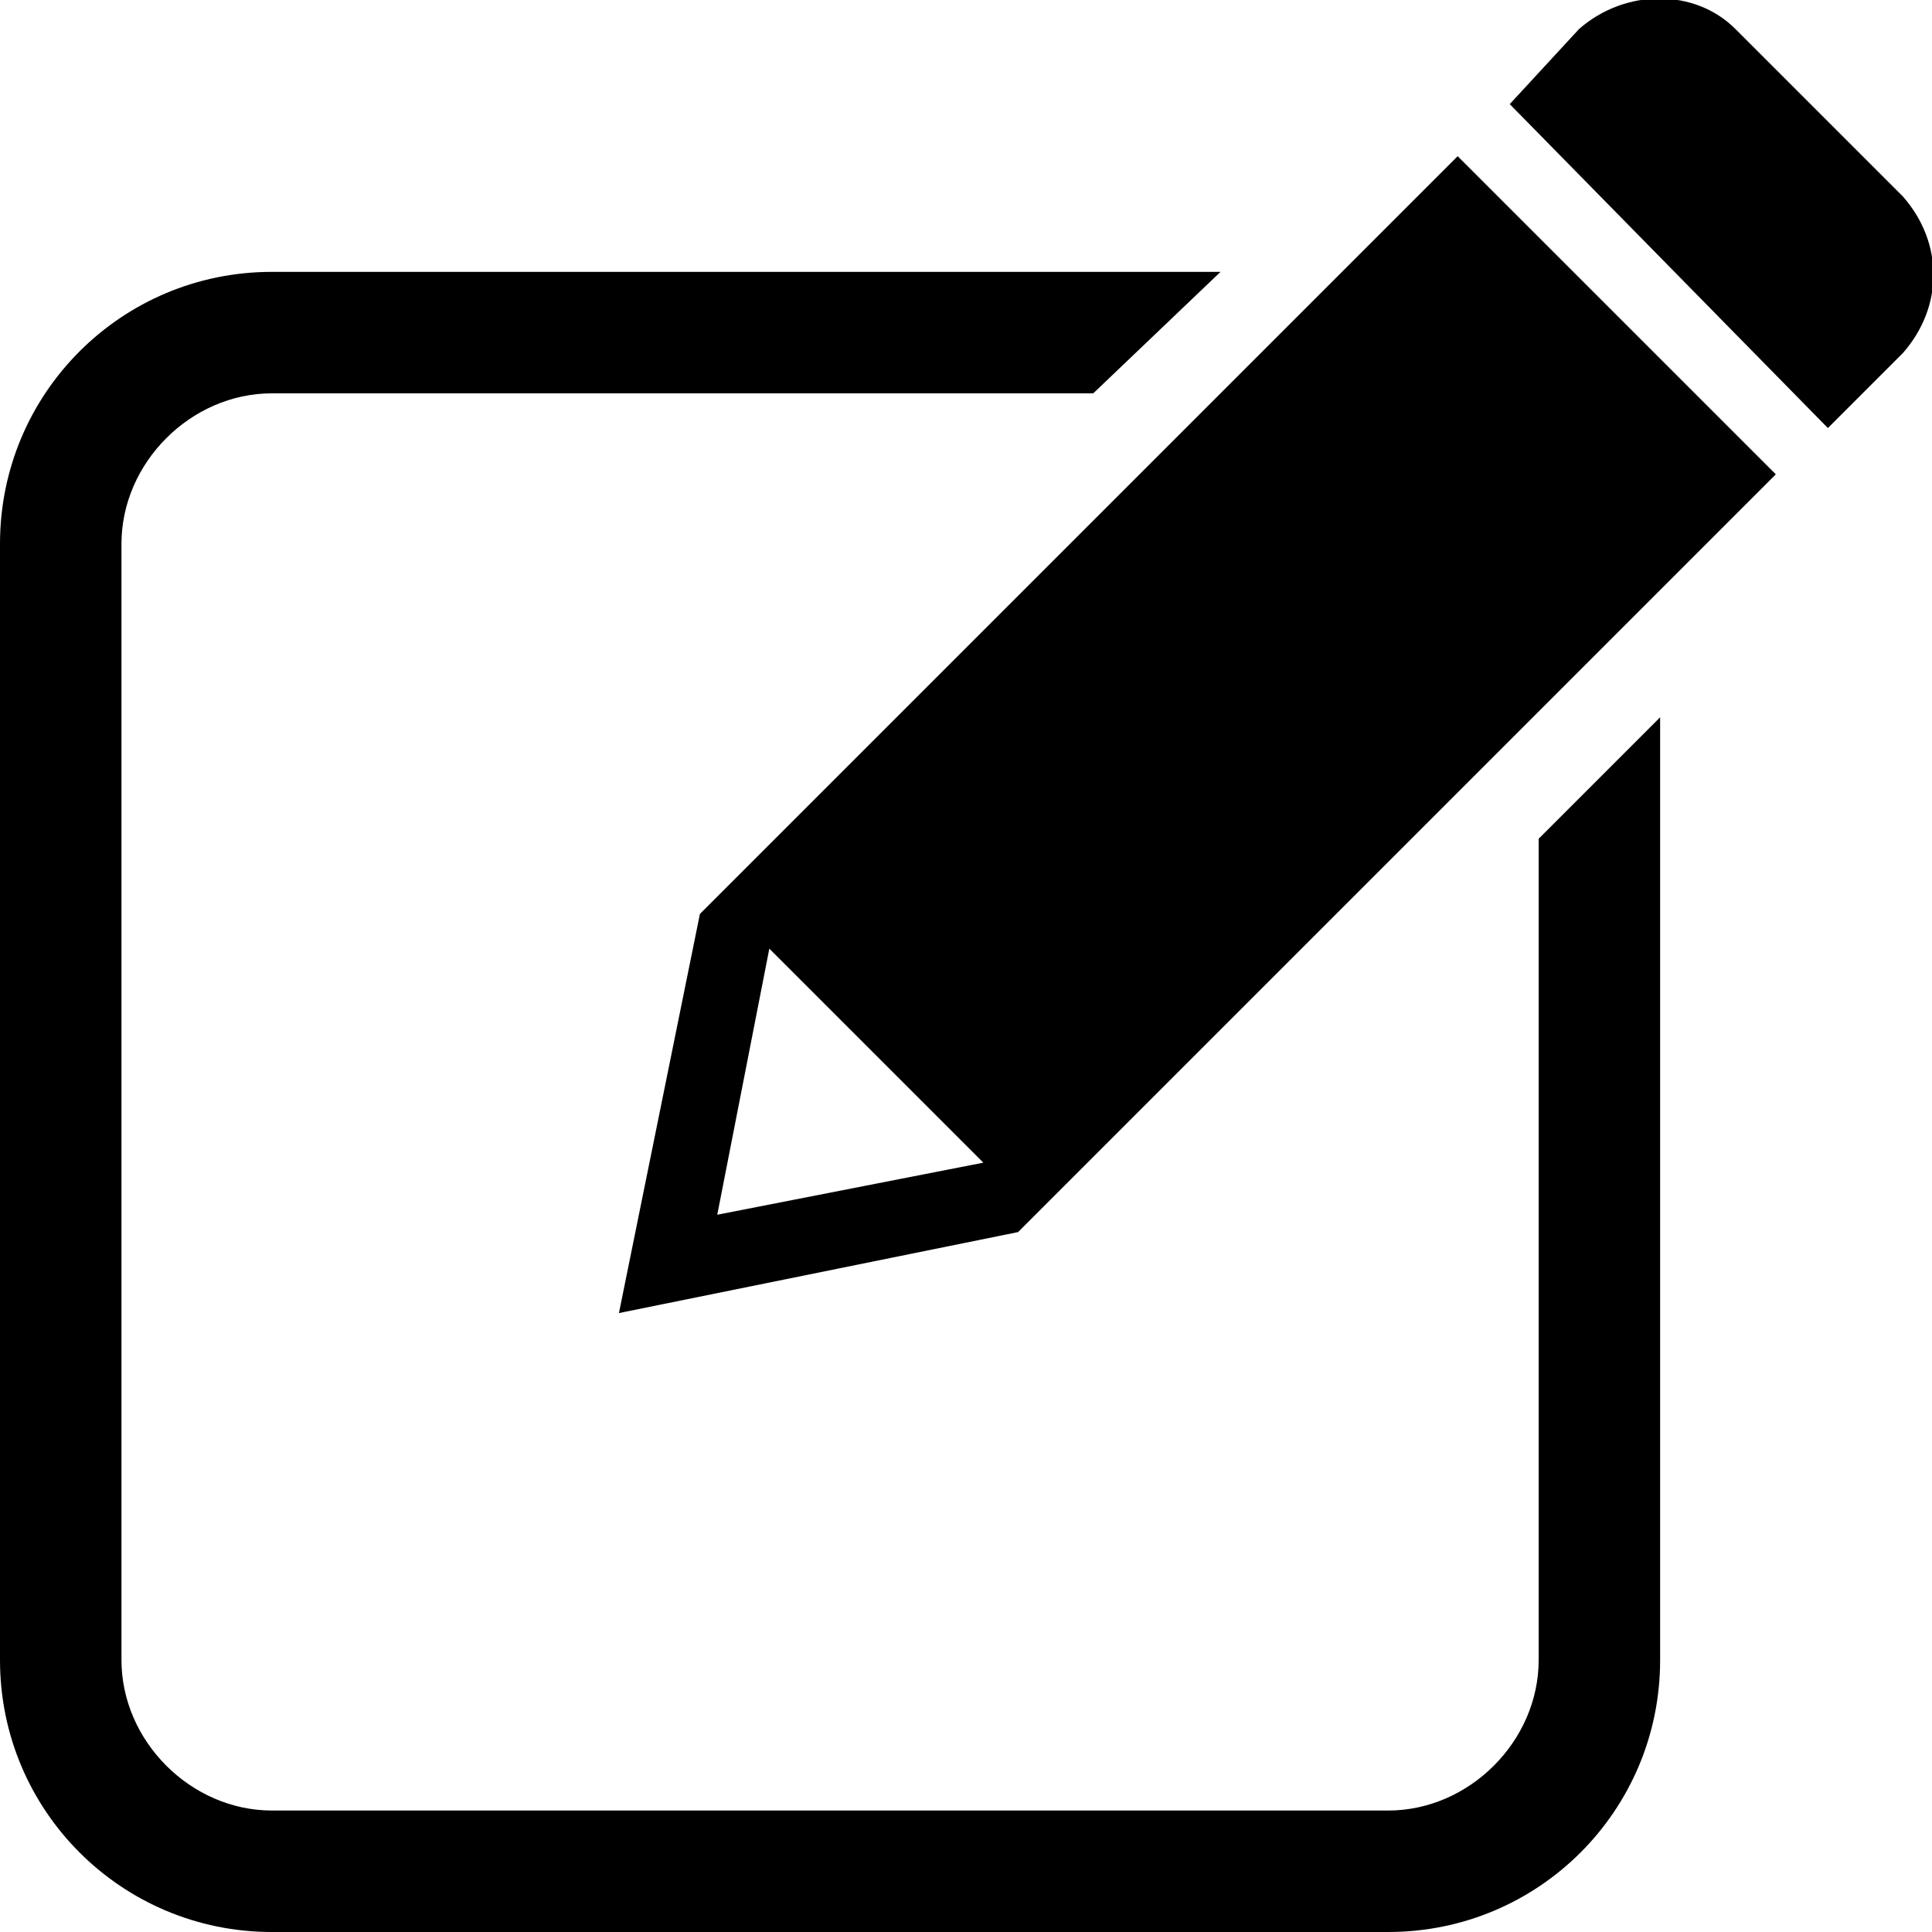
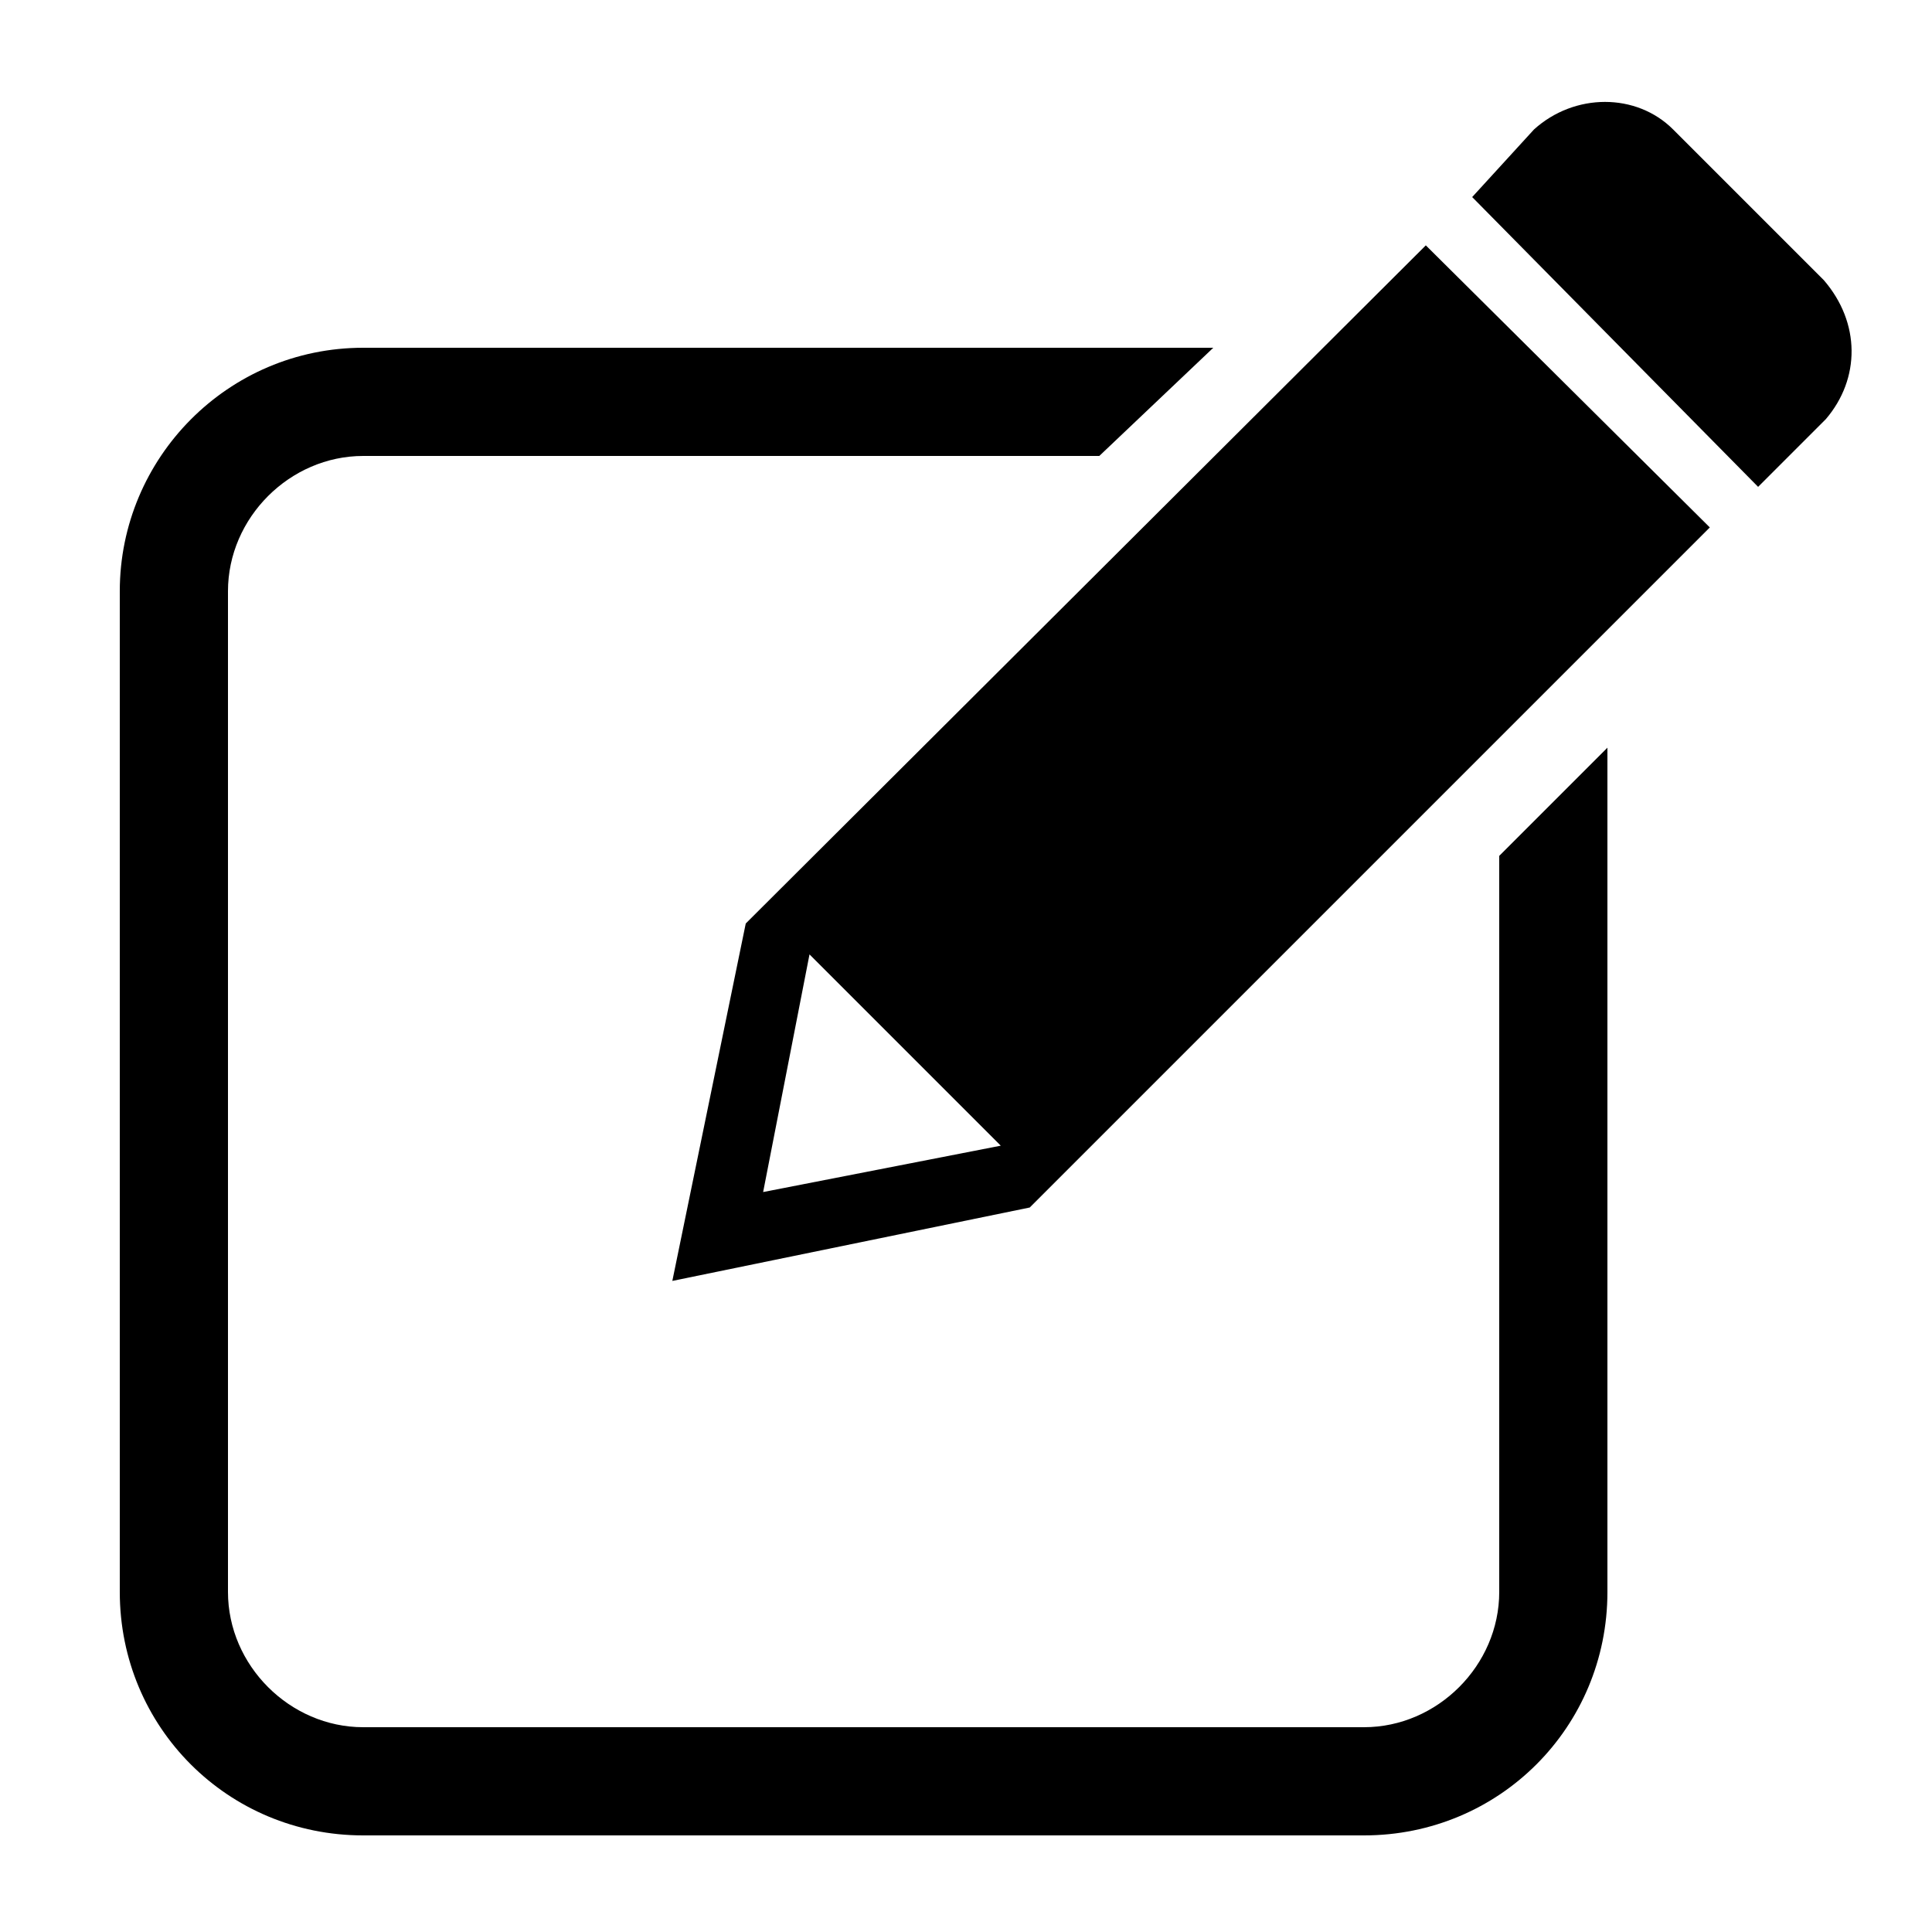
- <svg xmlns="http://www.w3.org/2000/svg" height="100px" width="100px" fill="#000000" xml:space="preserve" version="1.1" style="shape-rendering:geometricPrecision;text-rendering:geometricPrecision;image-rendering:optimizeQuality;" viewBox="0 0 334 334" x="0px" y="0px" fill-rule="evenodd" clip-rule="evenodd">
-   <defs>
-     <style type="text/css">
-    
-     .fil0 {fill:#000000}
-     .fil1 {fill:#000000;fill-rule:nonzero}
-    
-   </style>
-   </defs>
+ <svg xmlns="http://www.w3.org/2000/svg" version="1.1" id="Layer_1" x="0px" y="0px" viewBox="0 0 100 100" style="enable-background:new 0 0 100 100;" xml:space="preserve">
+   <style type="text/css">
+ 	.st0{fill-rule:evenodd;clip-rule:evenodd;}
+ </style>
  <g>
-     <path class="fil0" d="M252 27l-131 131 -14 69 69 -14 131 -131 -55 -55zm-82 174l-46 9 9 -46 37 37z" />
-     <path class="fil0" d="M329 34l-29 -29c-7,-7 -19,-7 -27,0l-12 13 55 56 13 -13c7,-8 7,-19 0,-27z" />
-     <path class="fil1" d="M47 47l164 0 -22 21 -142 0c-14,0 -26,12 -26,26l0 193c0,14 12,26 26,26l193 0c14,0 26,-12 26,-26l0 -142 21 -21 0 163c0,26 -21,47 -47,47l-193 0c-26,0 -47,-21 -47,-47l0 -193c0,-26 21,-47 47,-47z" />
+     <path class="st0" d="M73.8,12.7L38.6,47.8l-3.8,18.5l18.5-3.8l35.2-35.2L73.8,12.7z M51.8,59.3l-12.3,2.4l2.4-12.3L51.8,59.3z" />
+     <path class="st0" d="M94.4,14.5l-7.8-7.8c-1.9-1.9-5.1-1.9-7.2,0l-3.2,3.5l14.8,15l3.5-3.5C96.3,19.6,96.3,16.7,94.4,14.5z" />
+     <path d="M18.8,18h44l-5.9,5.6H18.8c-3.8,0-7,3.2-7,7v51.8c0,3.8,3.2,7,7,7h51.8c3.8,0,7-3.2,7-7V44.3l5.6-5.6v43.7   c0,7-5.6,12.6-12.6,12.6H18.8c-7,0-12.6-5.6-12.6-12.6V30.6C6.2,23.7,11.8,18,18.8,18z" />
  </g>
</svg>
